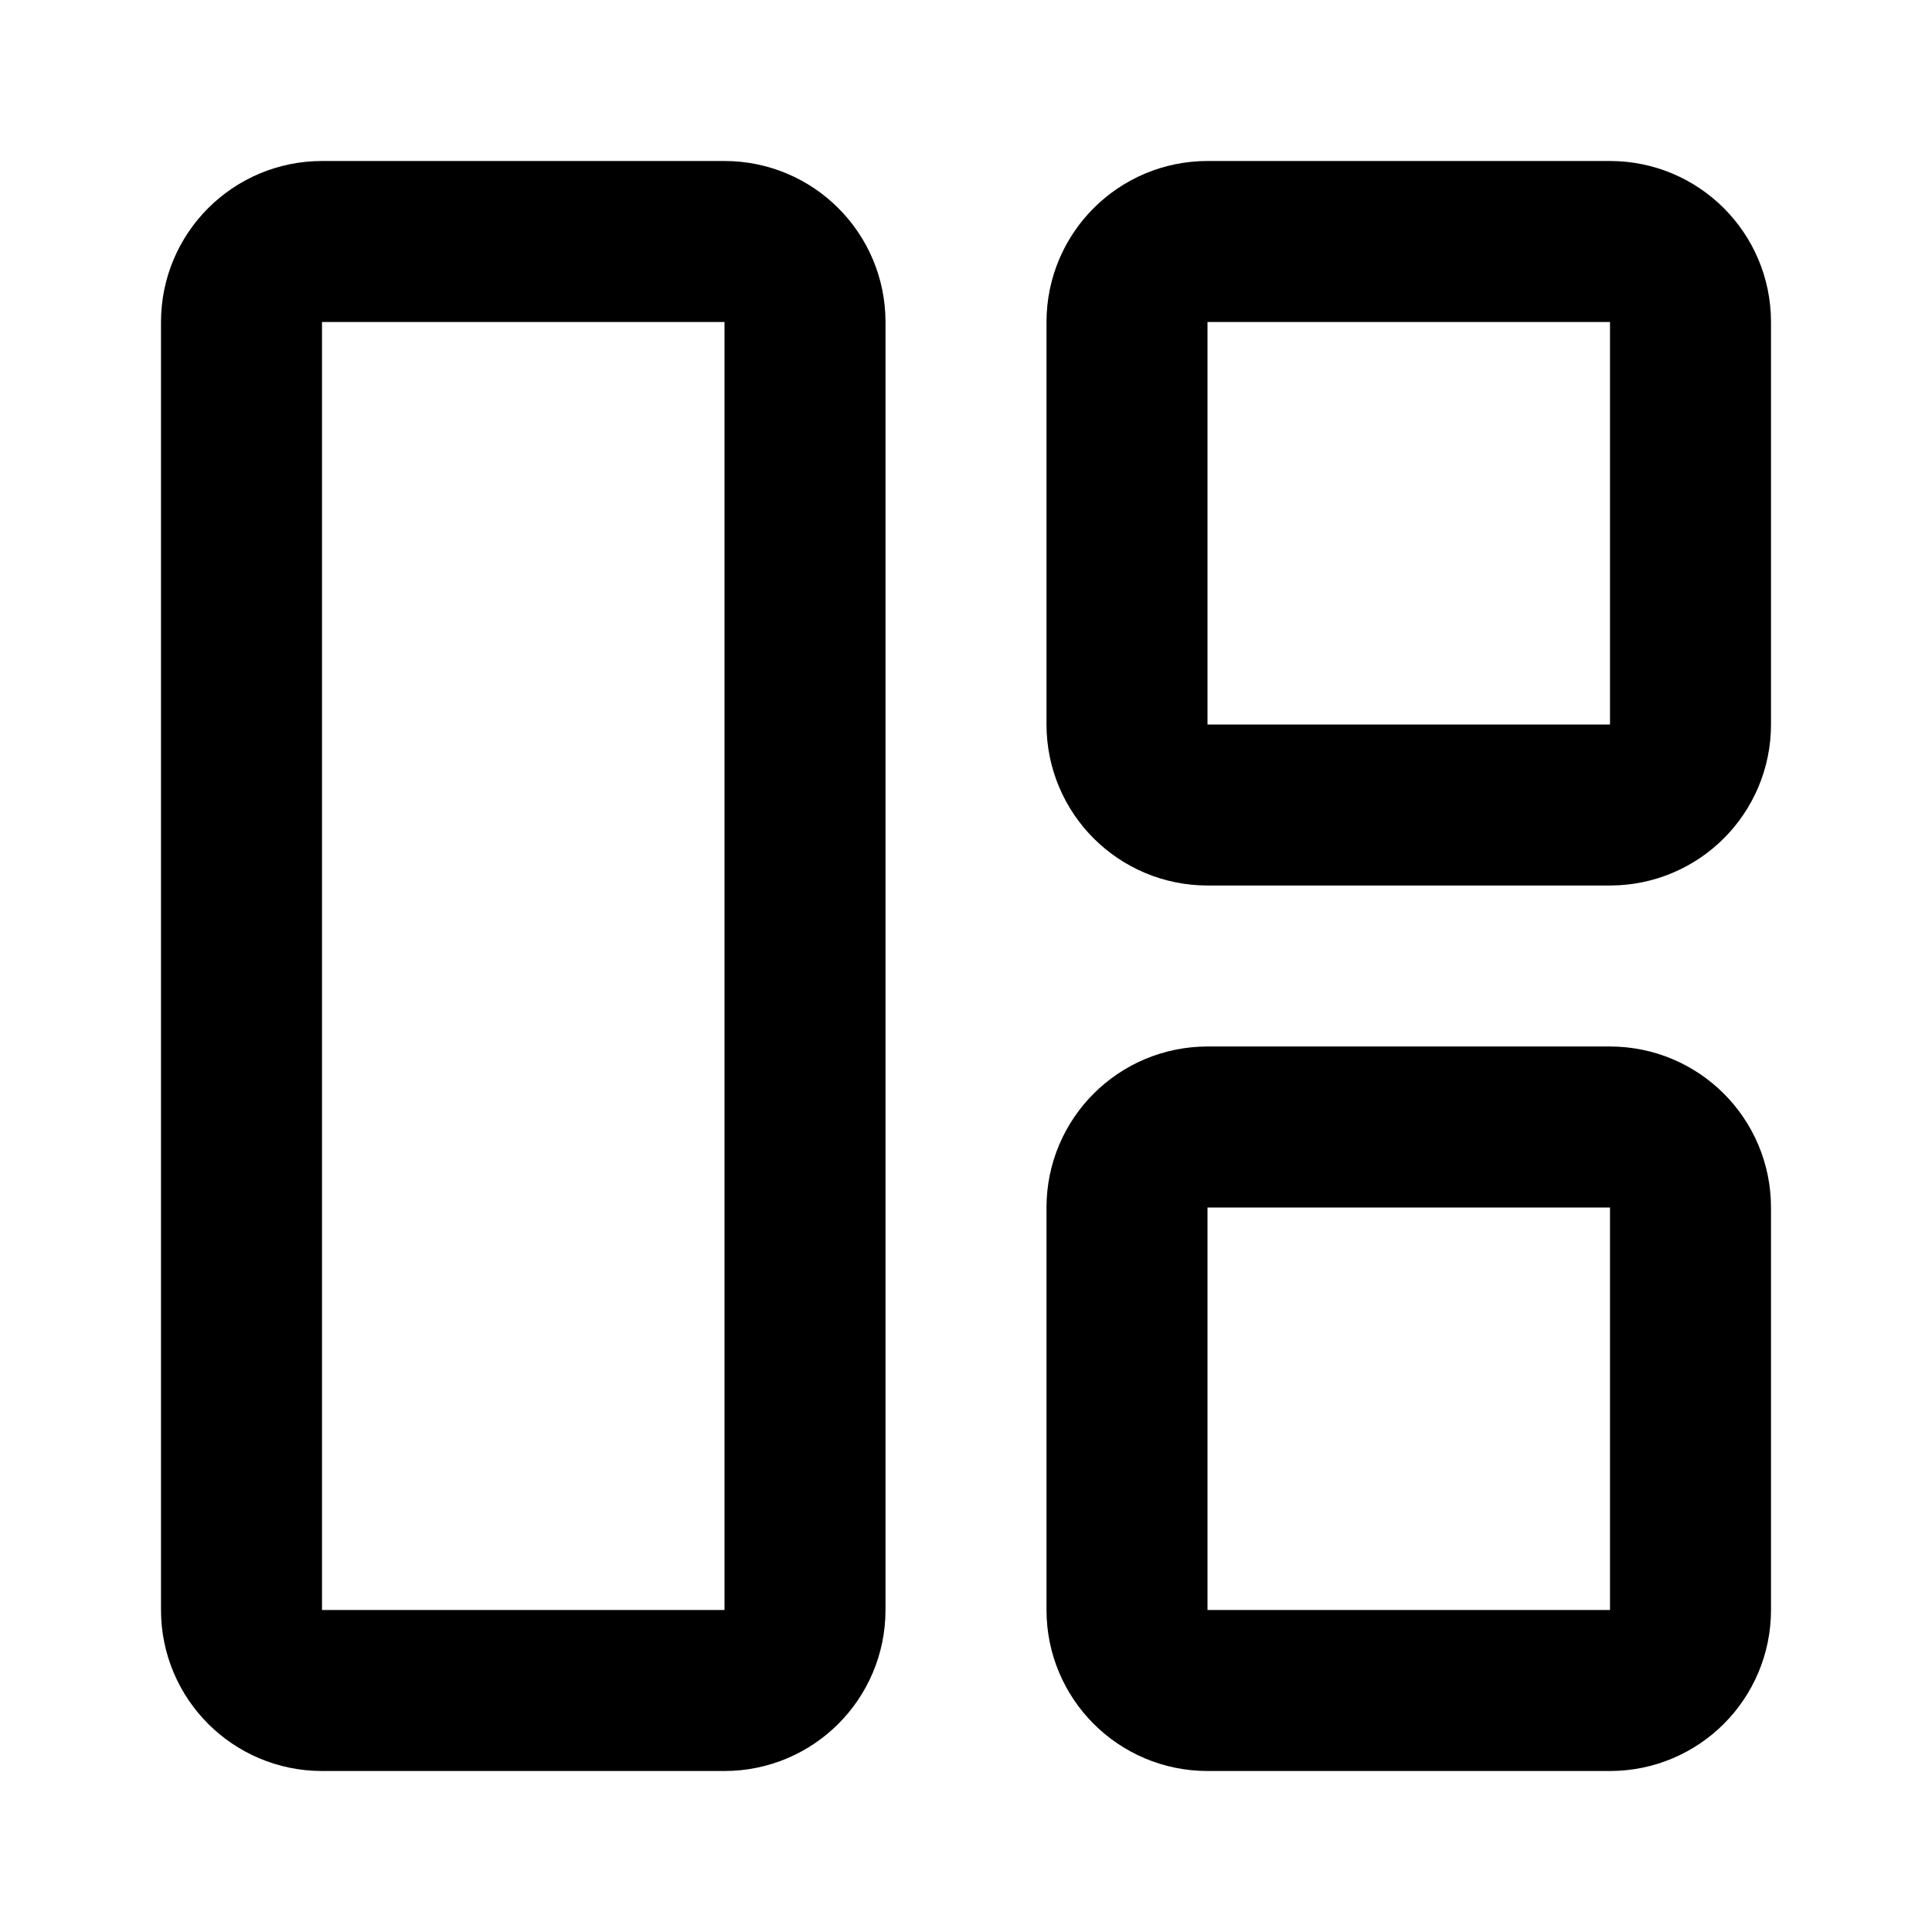
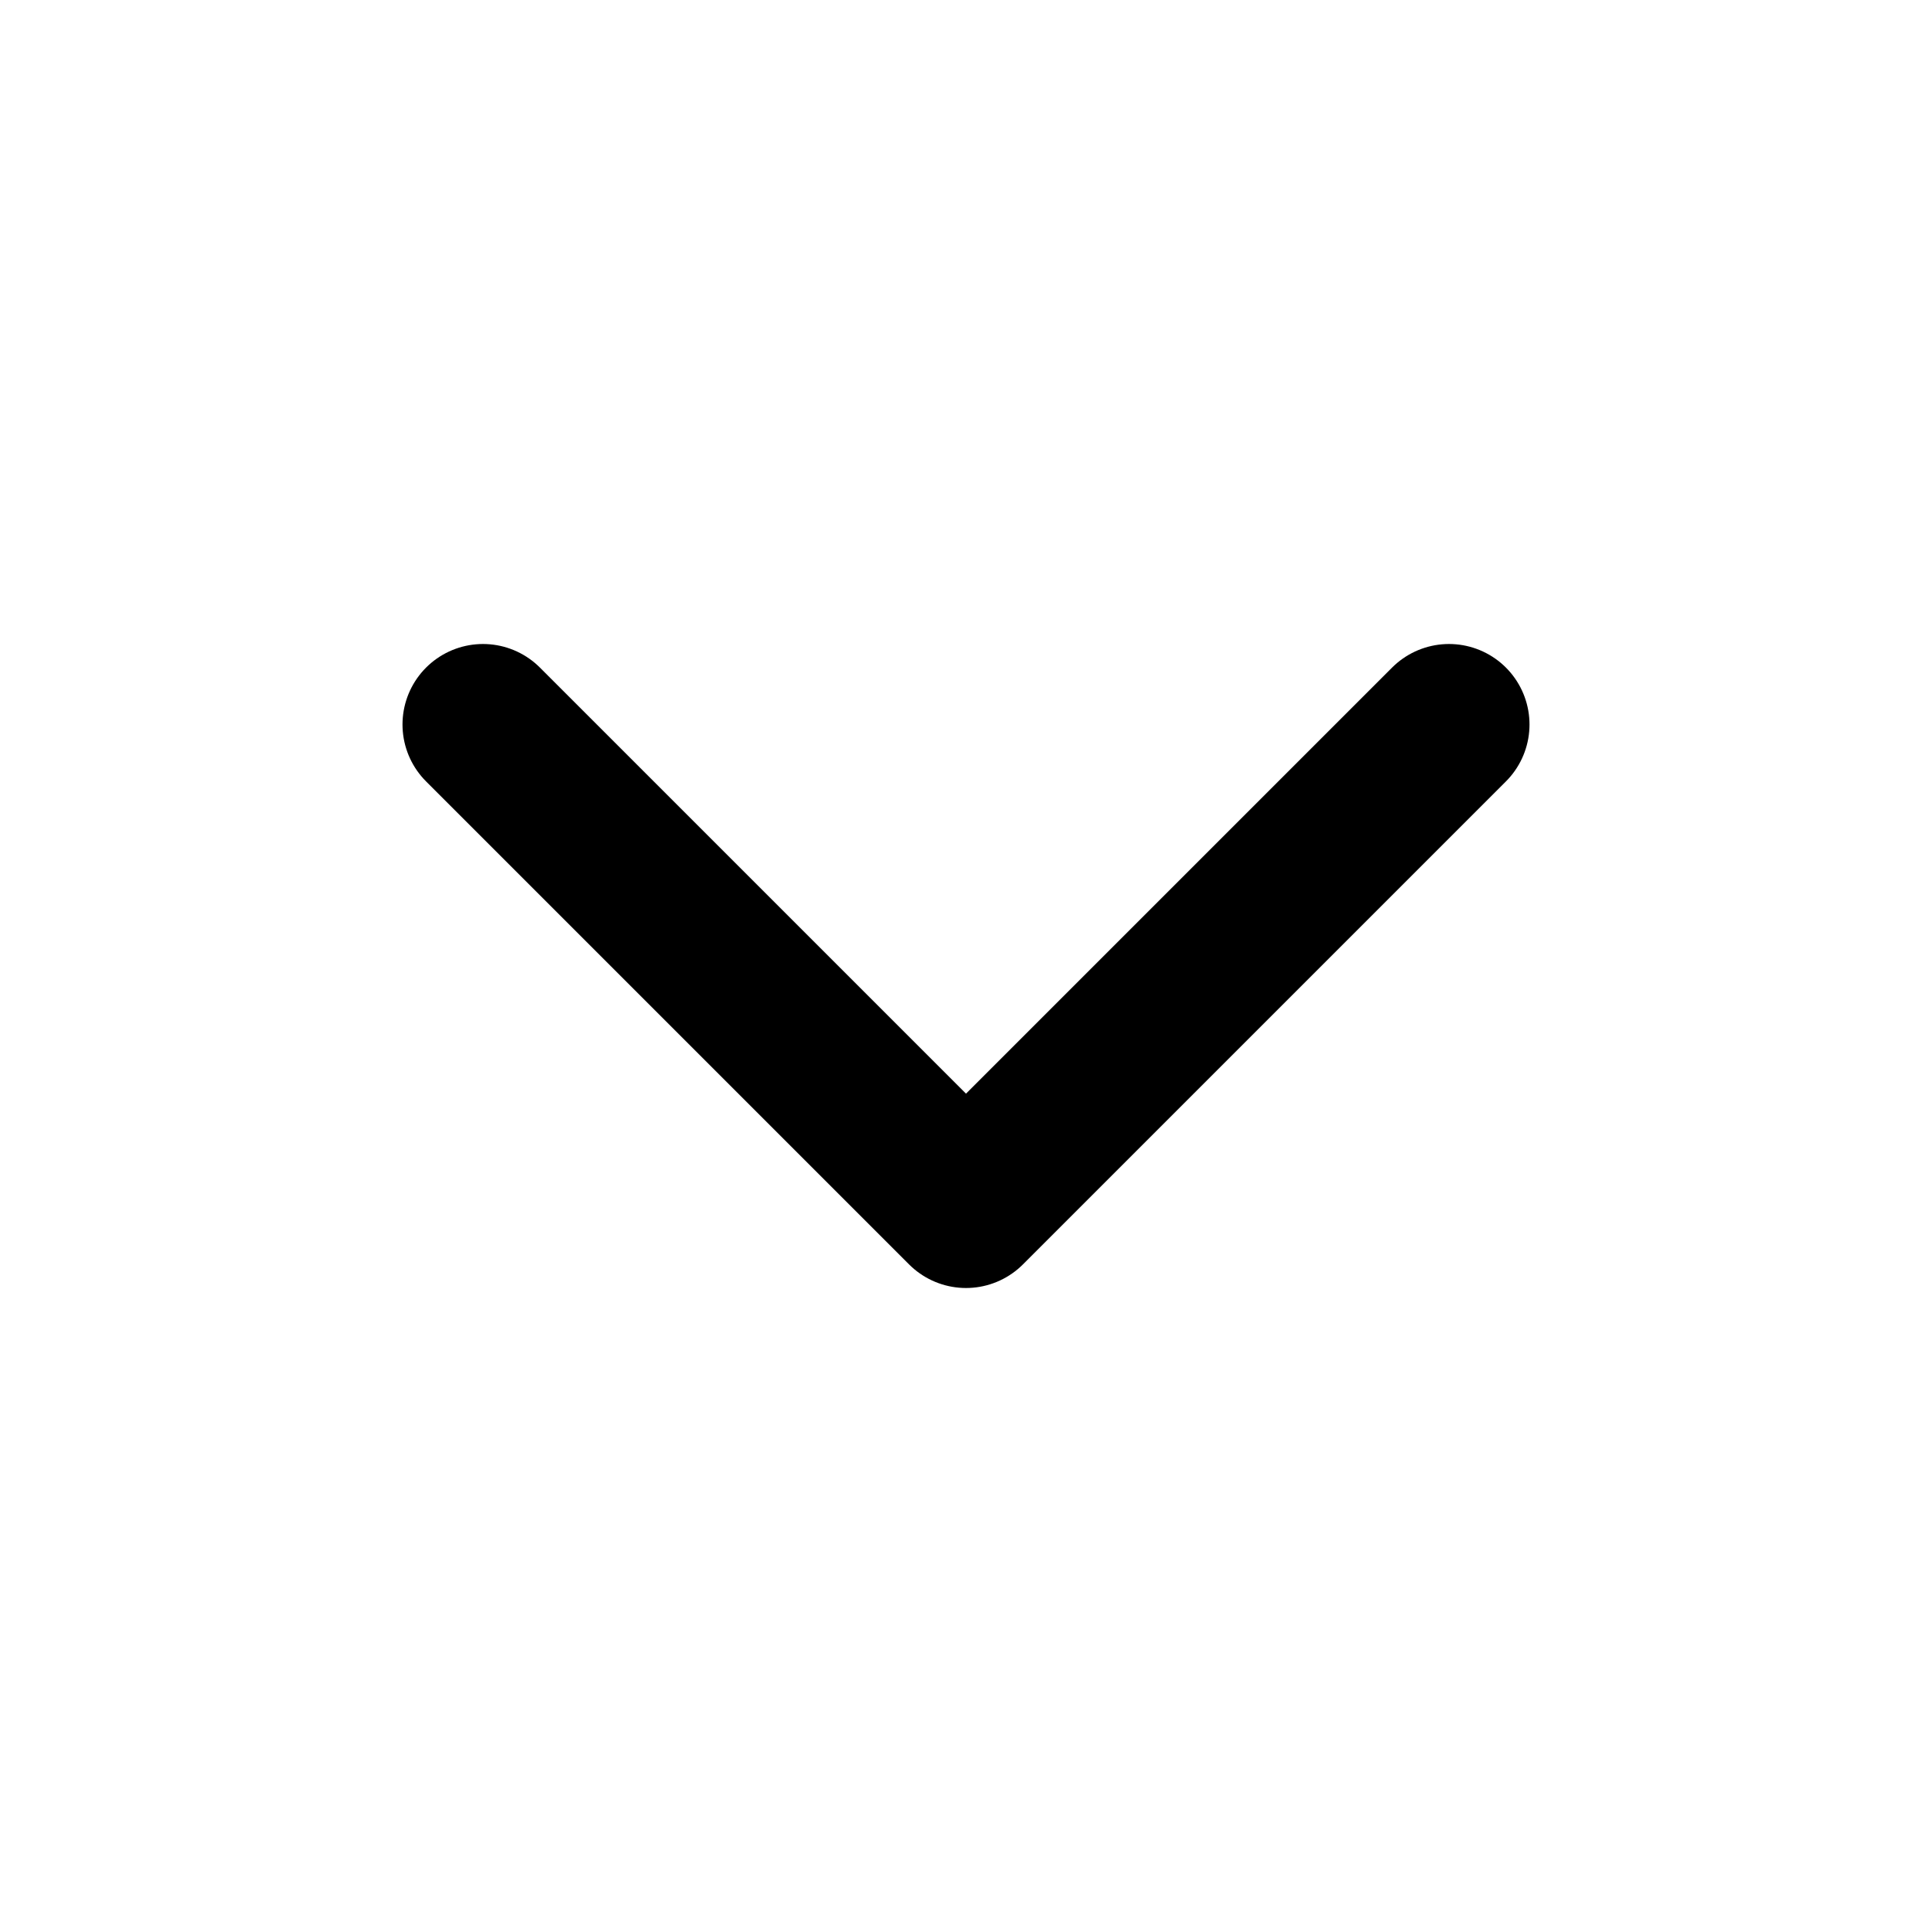
- <svg xmlns="http://www.w3.org/2000/svg" class="lucide lucide-layout-panel-left" width="24" height="24" viewBox="0 0 24 24" fill="none" stroke="currentColor" stroke-width="2" stroke-linecap="round" stroke-linejoin="round">
-   <rect width="7" height="18" x="3" y="3" rx="1" />
-   <rect width="7" height="7" x="14" y="3" rx="1" />
-   <rect width="7" height="7" x="14" y="14" rx="1" />
+ <svg xmlns="http://www.w3.org/2000/svg" class="lucide lucide-chevron-down" width="24" height="24" viewBox="0 0 24 24" fill="none" stroke="currentColor" stroke-width="2" stroke-linecap="round" stroke-linejoin="round">
+   <path d="m6 9 6 6 6-6" />
</svg>
